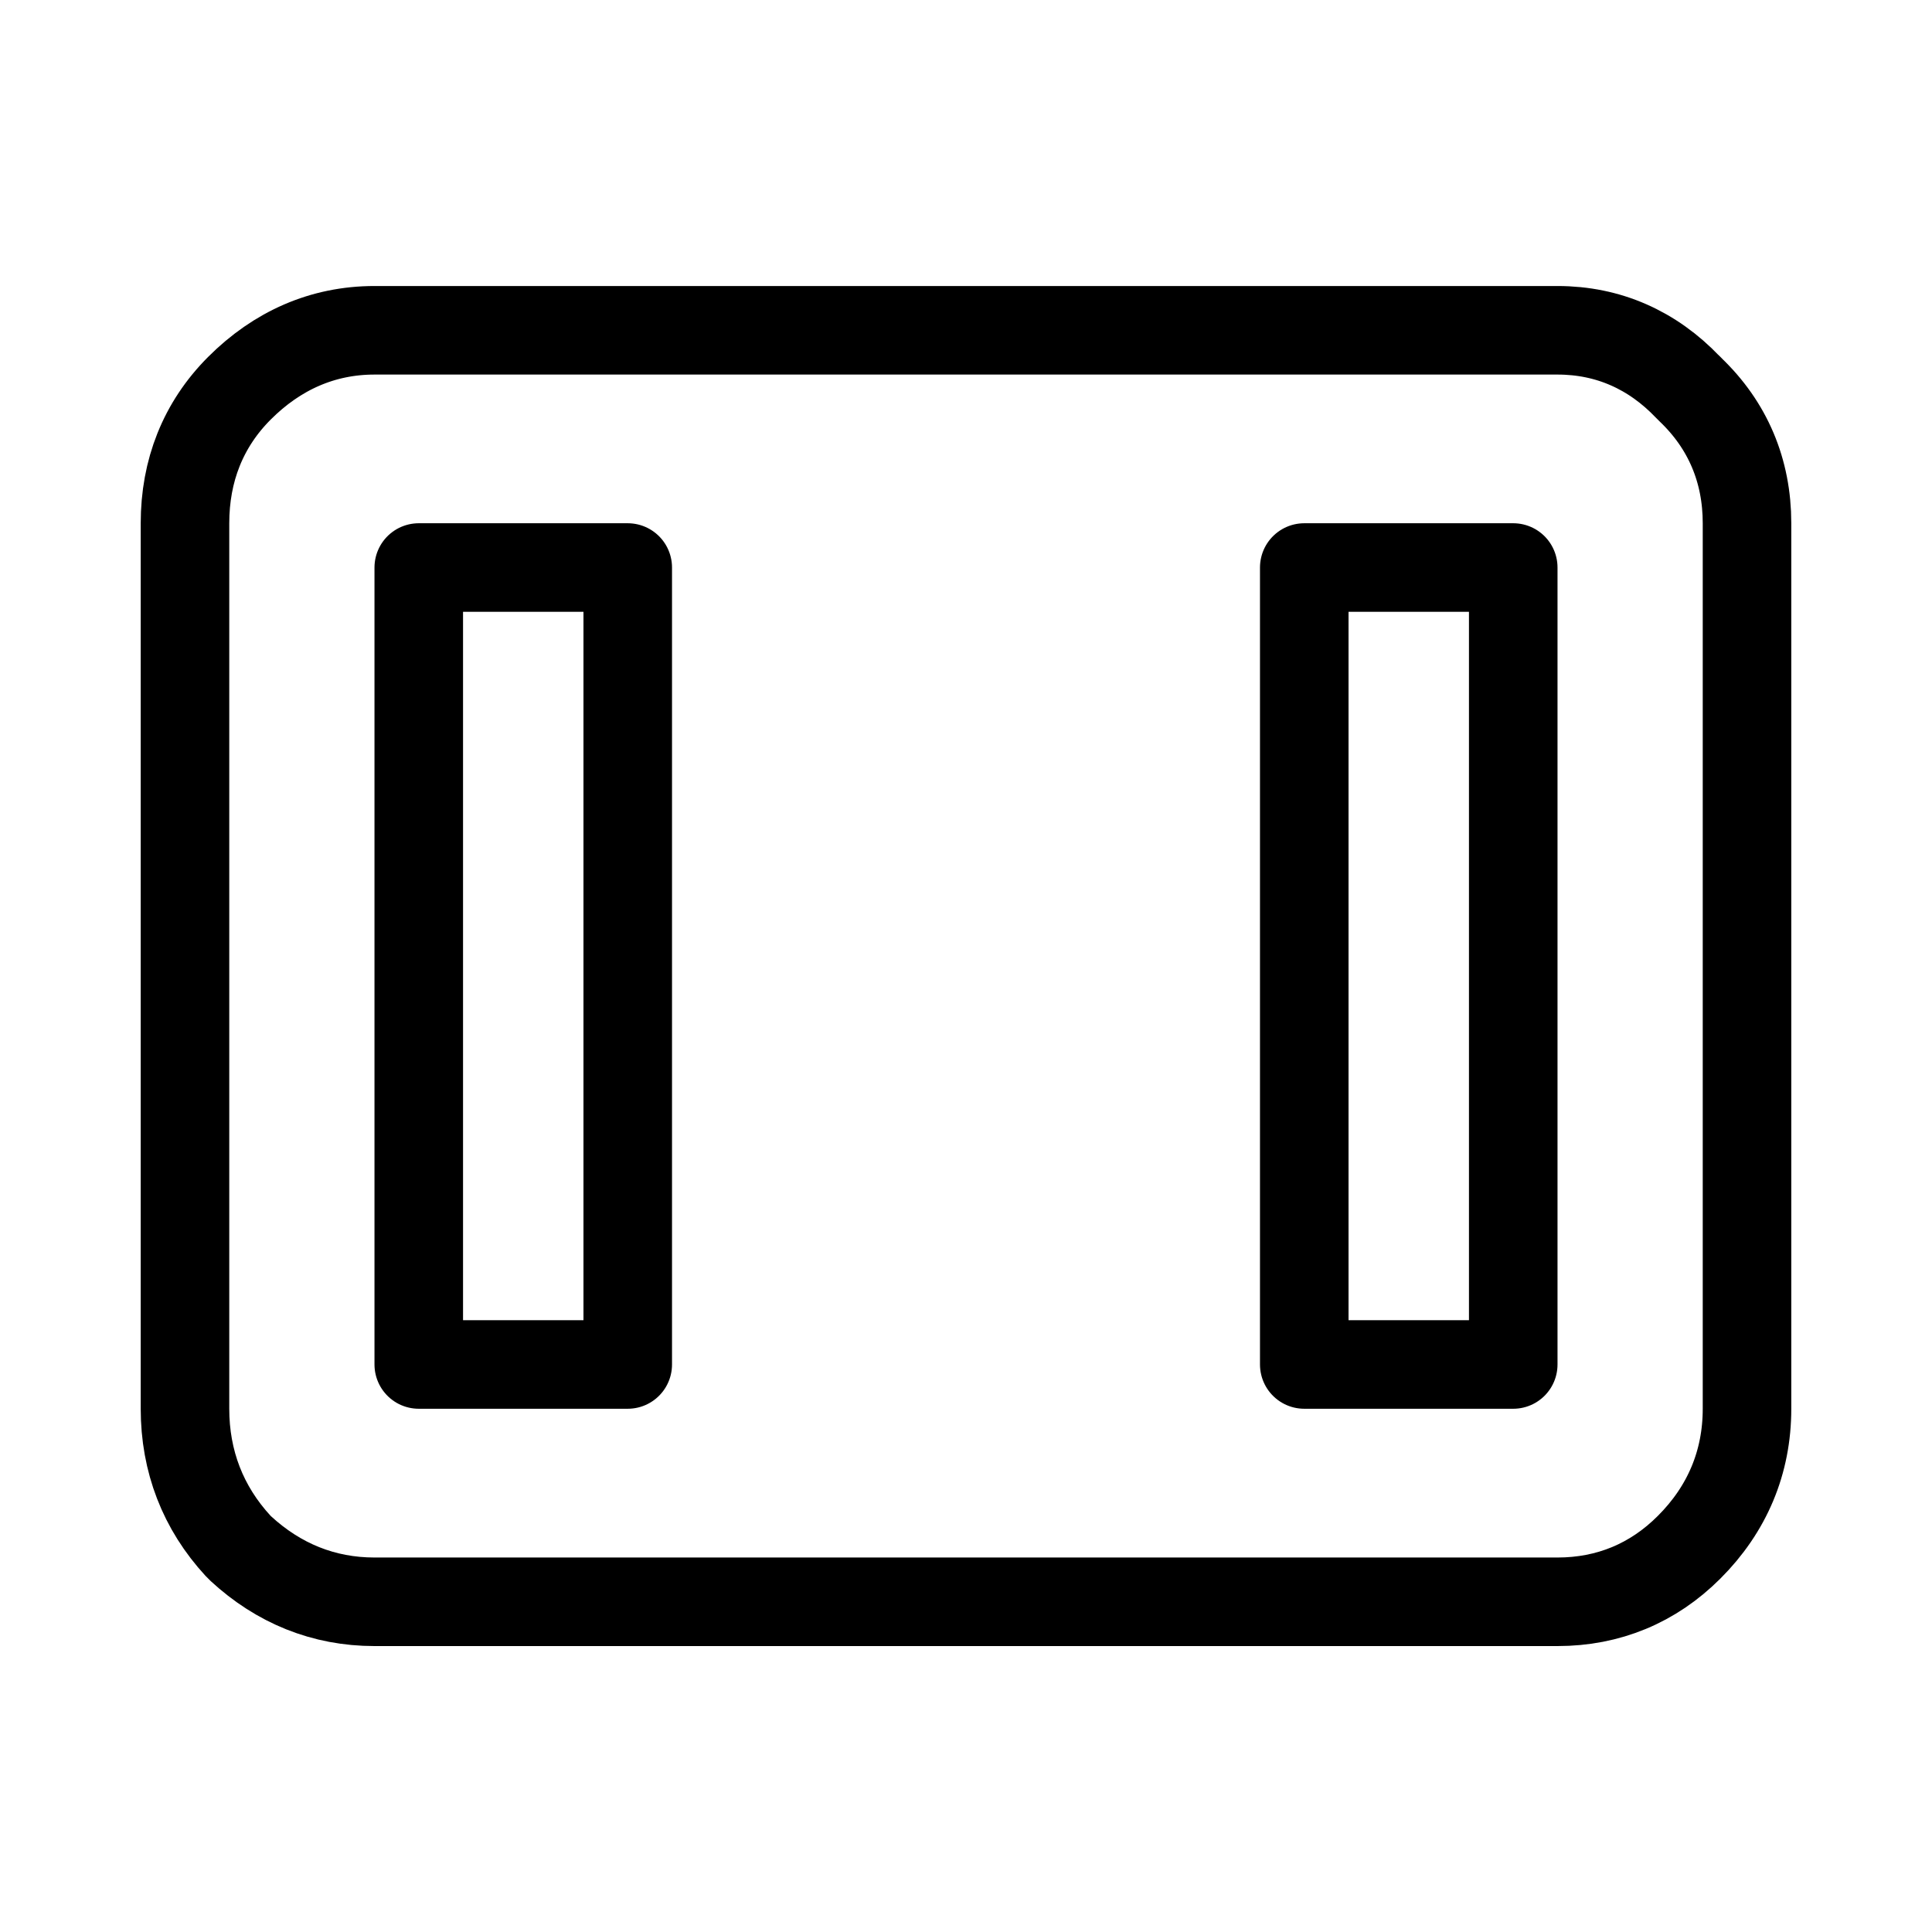
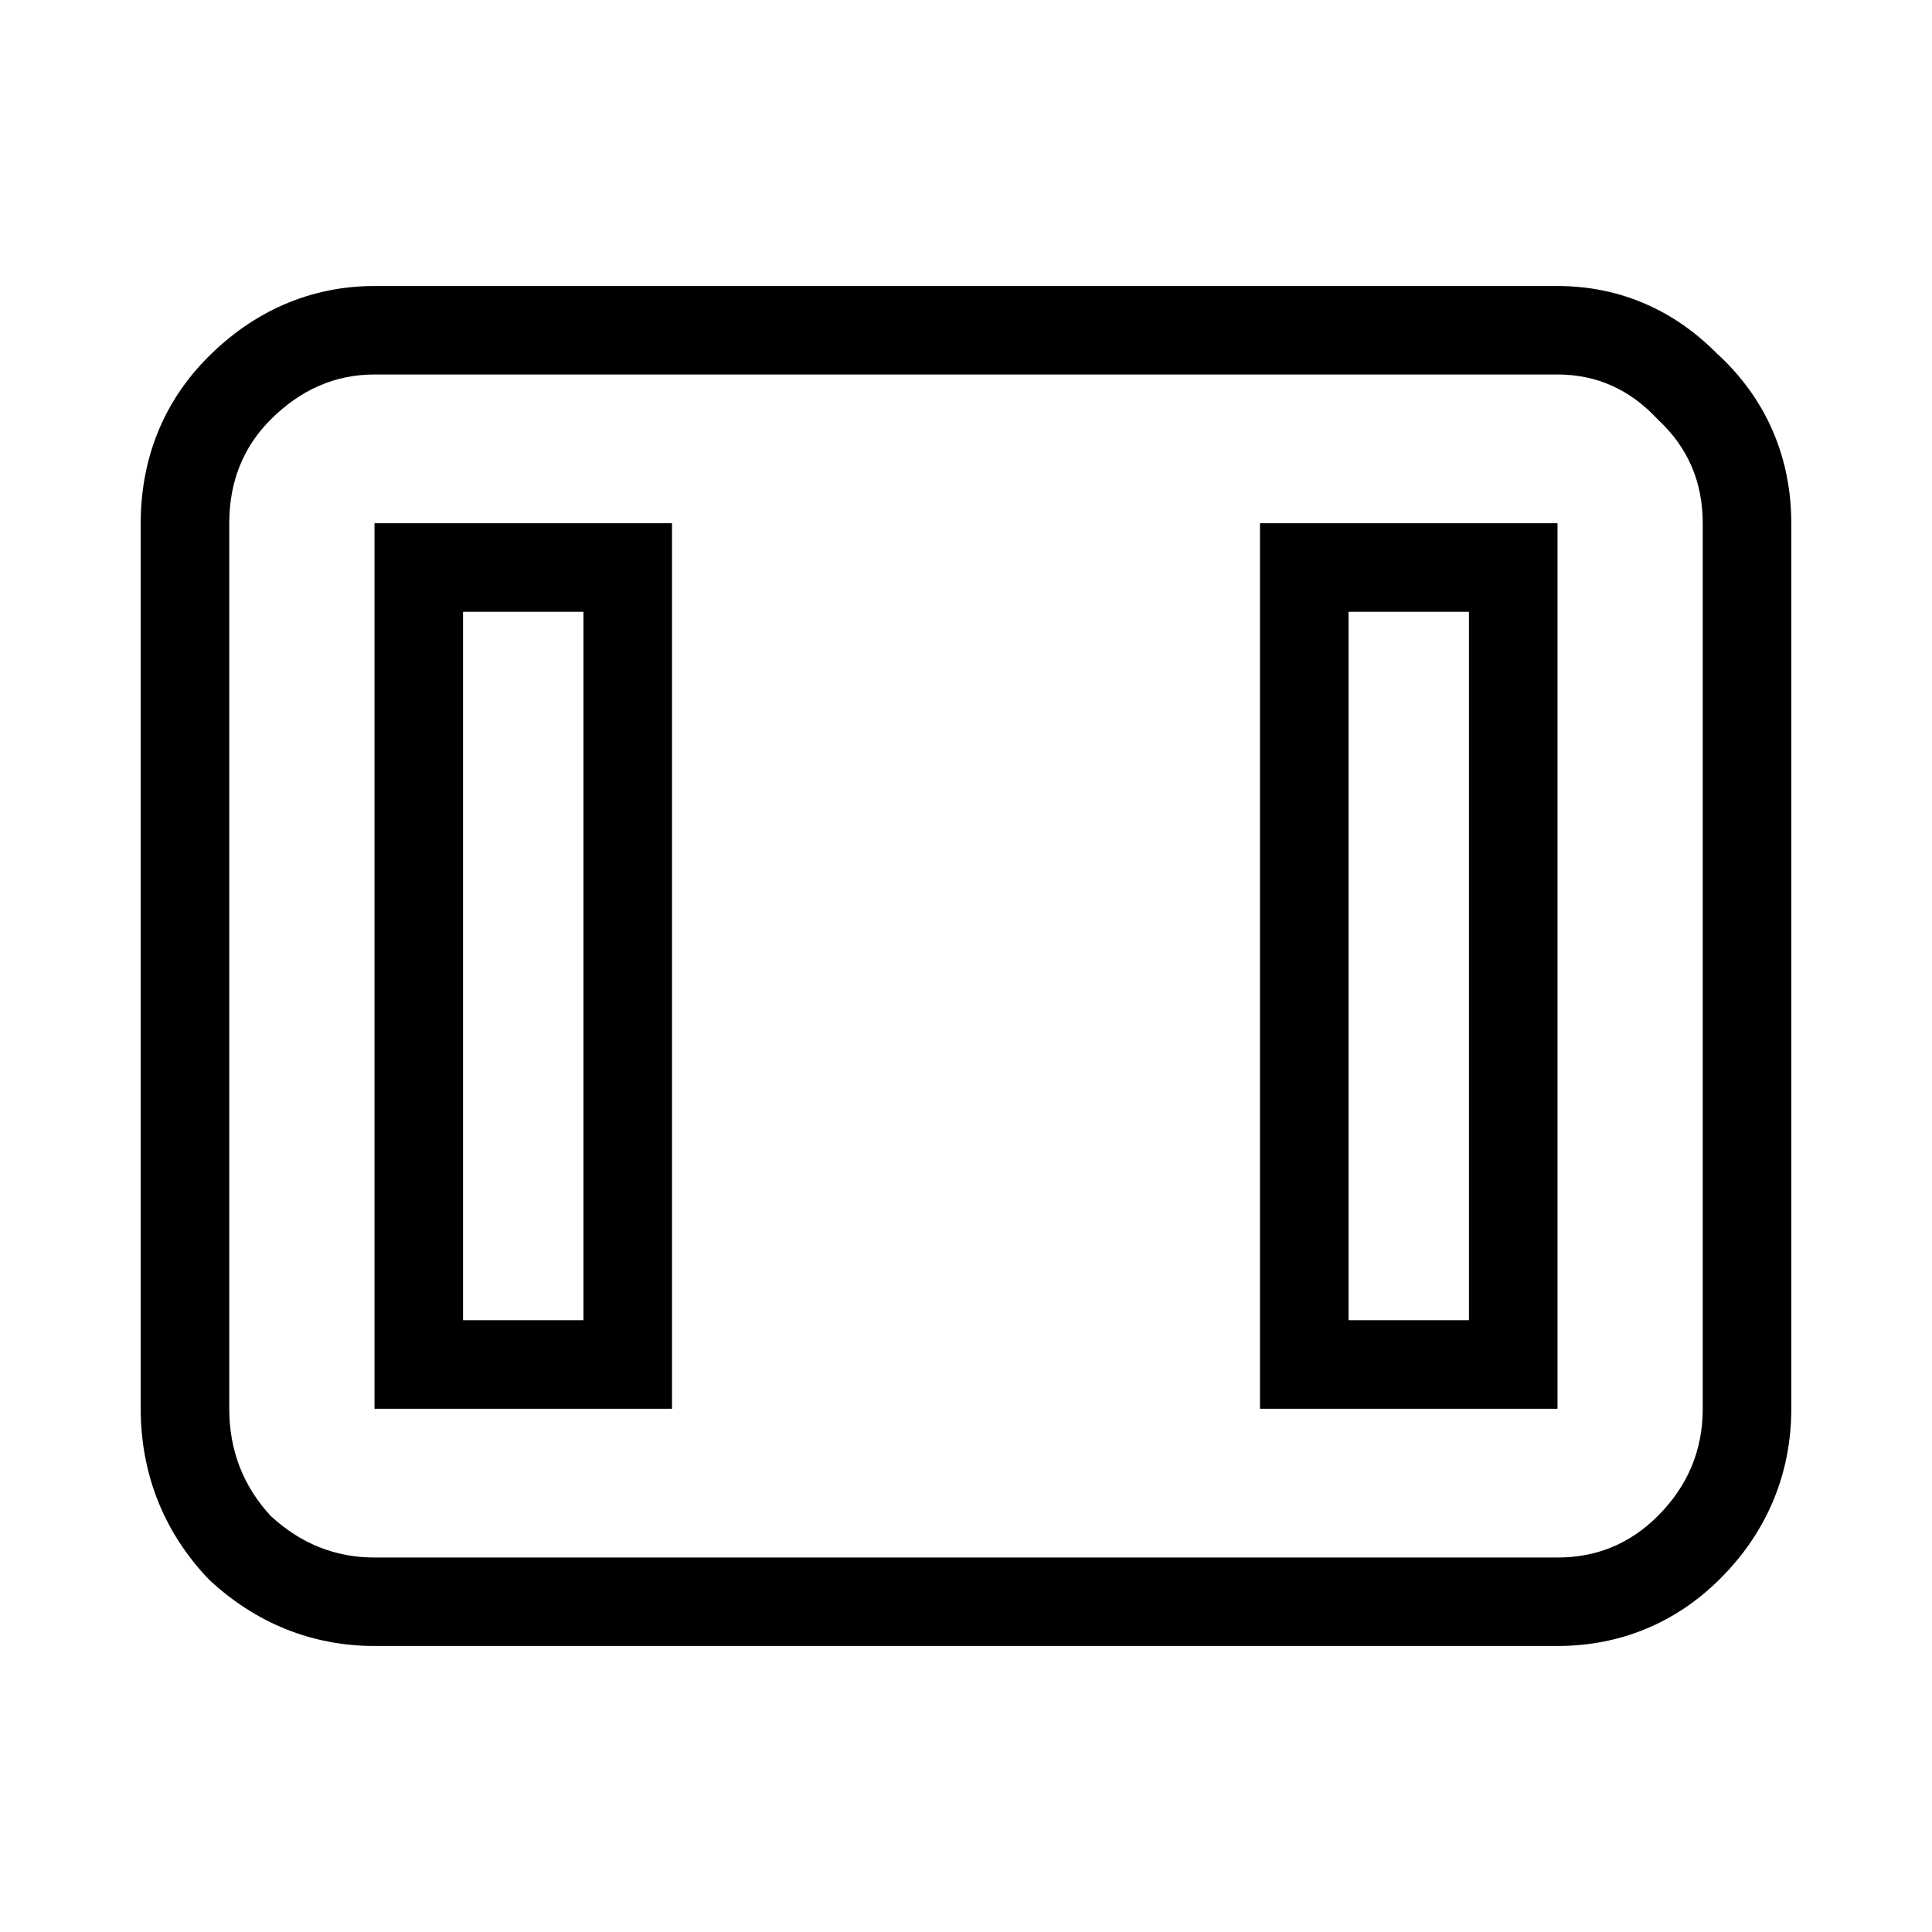
<svg xmlns="http://www.w3.org/2000/svg" width="24" height="24" viewBox="0 0 24 24" fill="none">
-   <path d="M19.348 4.103C19.98 4.103 20.528 4.348 20.966 4.807H20.967L20.998 4.838H20.997C21.464 5.283 21.702 5.848 21.702 6.5V17.5C21.702 18.165 21.456 18.748 20.982 19.221C20.535 19.668 19.98 19.898 19.348 19.898H4.652C4.021 19.898 3.46 19.67 2.99 19.236C2.979 19.226 2.969 19.216 2.959 19.205C2.52 18.729 2.298 18.151 2.298 17.5V6.5C2.298 5.848 2.521 5.276 2.975 4.822C3.441 4.356 4.007 4.103 4.652 4.103H19.348ZM16.202 16.95H18.798V7.05H16.202V16.95ZM5.202 16.95H7.798V7.05H5.202V16.95Z" stroke="currentColor" stroke-width="1.1" stroke-linecap="round" stroke-linejoin="round" />
+   <path d="M1.748 17.5V6.5C1.748 5.712 2.022 4.997 2.586 4.434C3.146 3.873 3.848 3.553 4.652 3.553V4.652C4.165 4.652 3.736 4.839 3.363 5.211C3.02 5.555 2.848 5.984 2.848 6.5V17.5C2.848 18.016 3.02 18.46 3.363 18.832C3.736 19.176 4.165 19.348 4.652 19.348H19.348C19.835 19.348 20.25 19.176 20.594 18.832C20.966 18.46 21.152 18.016 21.152 17.5V6.5C21.152 5.984 20.966 5.555 20.594 5.211C20.25 4.839 19.835 4.652 19.348 4.652V3.553C20.126 3.553 20.805 3.856 21.339 4.403L21.34 4.402C21.942 4.958 22.252 5.683 22.252 6.5V17.5C22.252 18.314 21.945 19.036 21.371 19.609C20.821 20.16 20.126 20.447 19.348 20.447H4.652C3.877 20.447 3.184 20.163 2.617 19.641C2.596 19.621 2.575 19.6 2.555 19.578C2.02 18.999 1.748 18.287 1.748 17.5ZM8.348 6.5V17.5H4.652V6.5H8.348ZM19.348 6.5V17.5H15.652V6.5H19.348ZM16.752 16.4H18.248V7.6H16.752V16.4ZM5.752 16.4H7.248V7.6H5.752V16.4ZM19.348 3.553V4.652H4.652V3.553H19.348Z" fill="currentColor" />
</svg>
